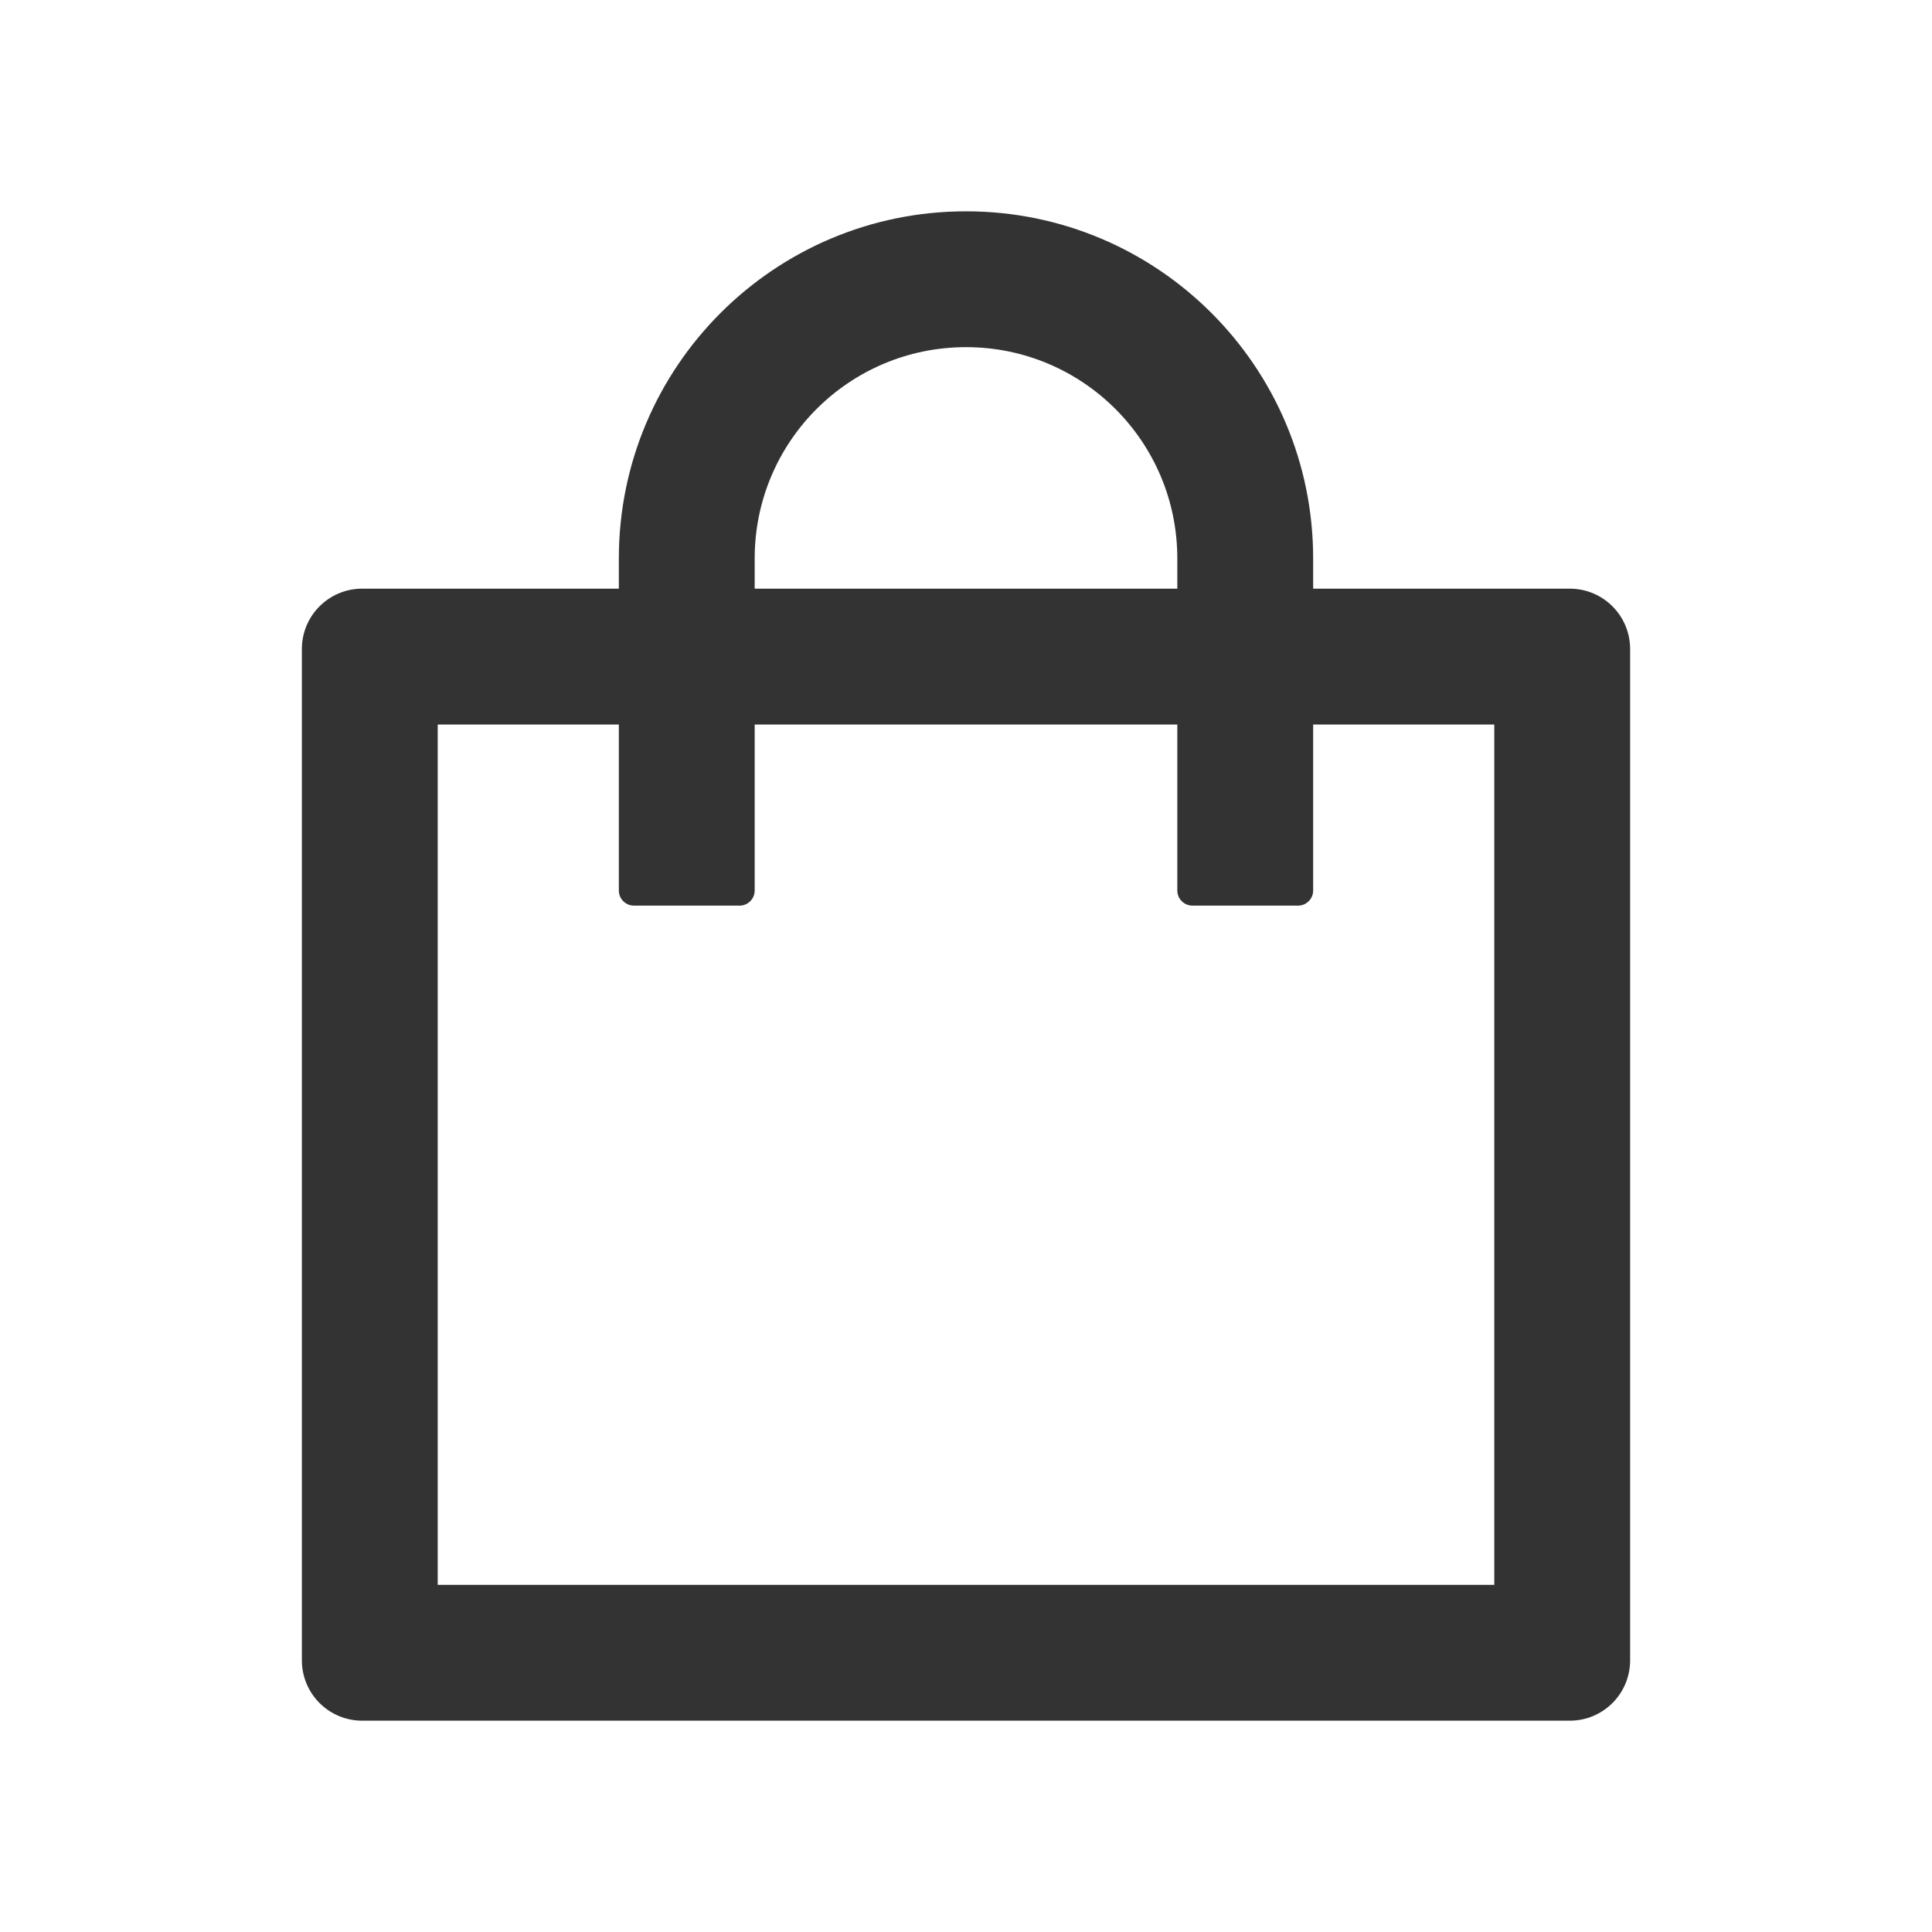
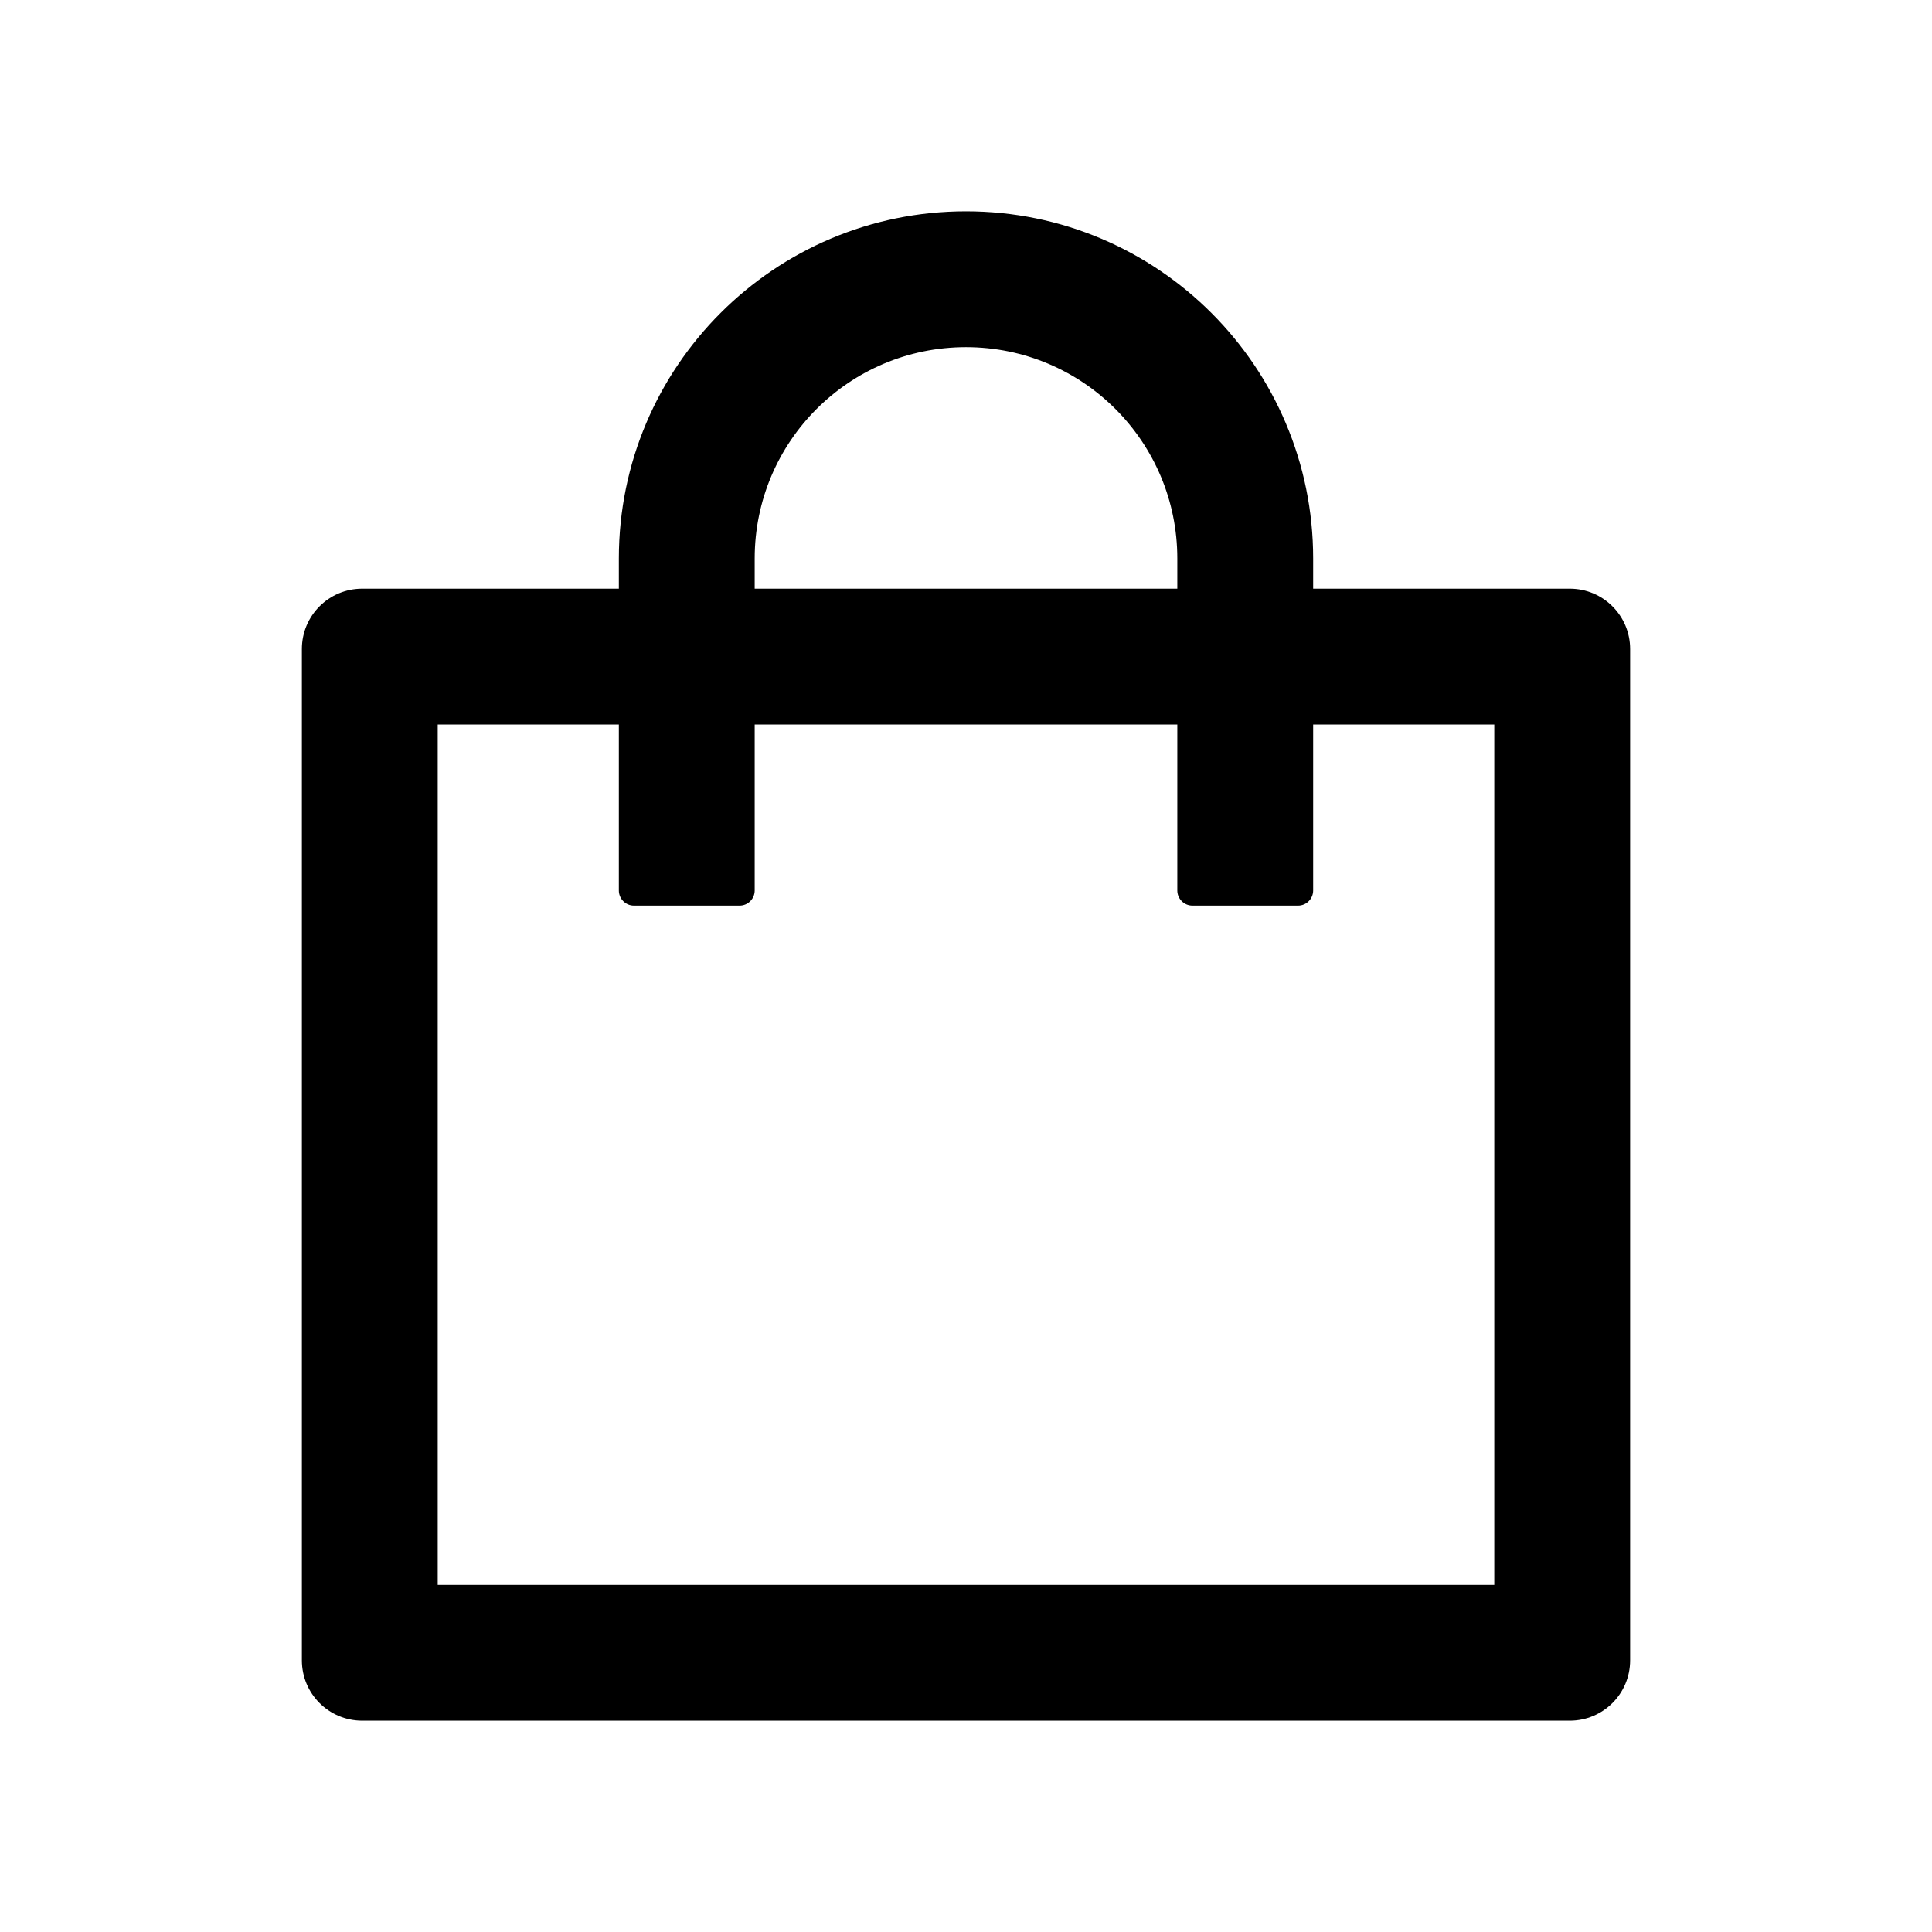
<svg xmlns="http://www.w3.org/2000/svg" class="icon" width="200px" height="200.00px" viewBox="0 0 1024 1024" version="1.1">
-   <path fill="#333333" d="M832 312H696v-16c0-101.6-82.4-184-184-184s-184 82.4-184 184v16H192c-17.7 0-32 14.3-32 32v536c0 17.7 14.3 32 32 32h640c17.7 0 32-14.3 32-32V344c0-17.7-14.3-32-32-32z m-432-16c0-61.9 50.1-112 112-112s112 50.1 112 112v16H400v-16z m392 544H232V384h96v88c0 4.4 3.6 8 8 8h56c4.4 0 8-3.6 8-8v-88h224v88c0 4.4 3.6 8 8 8h56c4.4 0 8-3.6 8-8v-88h96v456z" />
+   <path d="M832 312H696v-16c0-101.6-82.4-184-184-184s-184 82.4-184 184v16H192c-17.7 0-32 14.3-32 32v536c0 17.7 14.3 32 32 32h640c17.7 0 32-14.3 32-32V344c0-17.7-14.3-32-32-32z m-432-16c0-61.9 50.1-112 112-112s112 50.1 112 112v16H400v-16z m392 544H232V384h96v88c0 4.4 3.6 8 8 8h56c4.4 0 8-3.6 8-8v-88h224v88c0 4.4 3.6 8 8 8h56c4.4 0 8-3.6 8-8v-88h96v456z" />
</svg>
